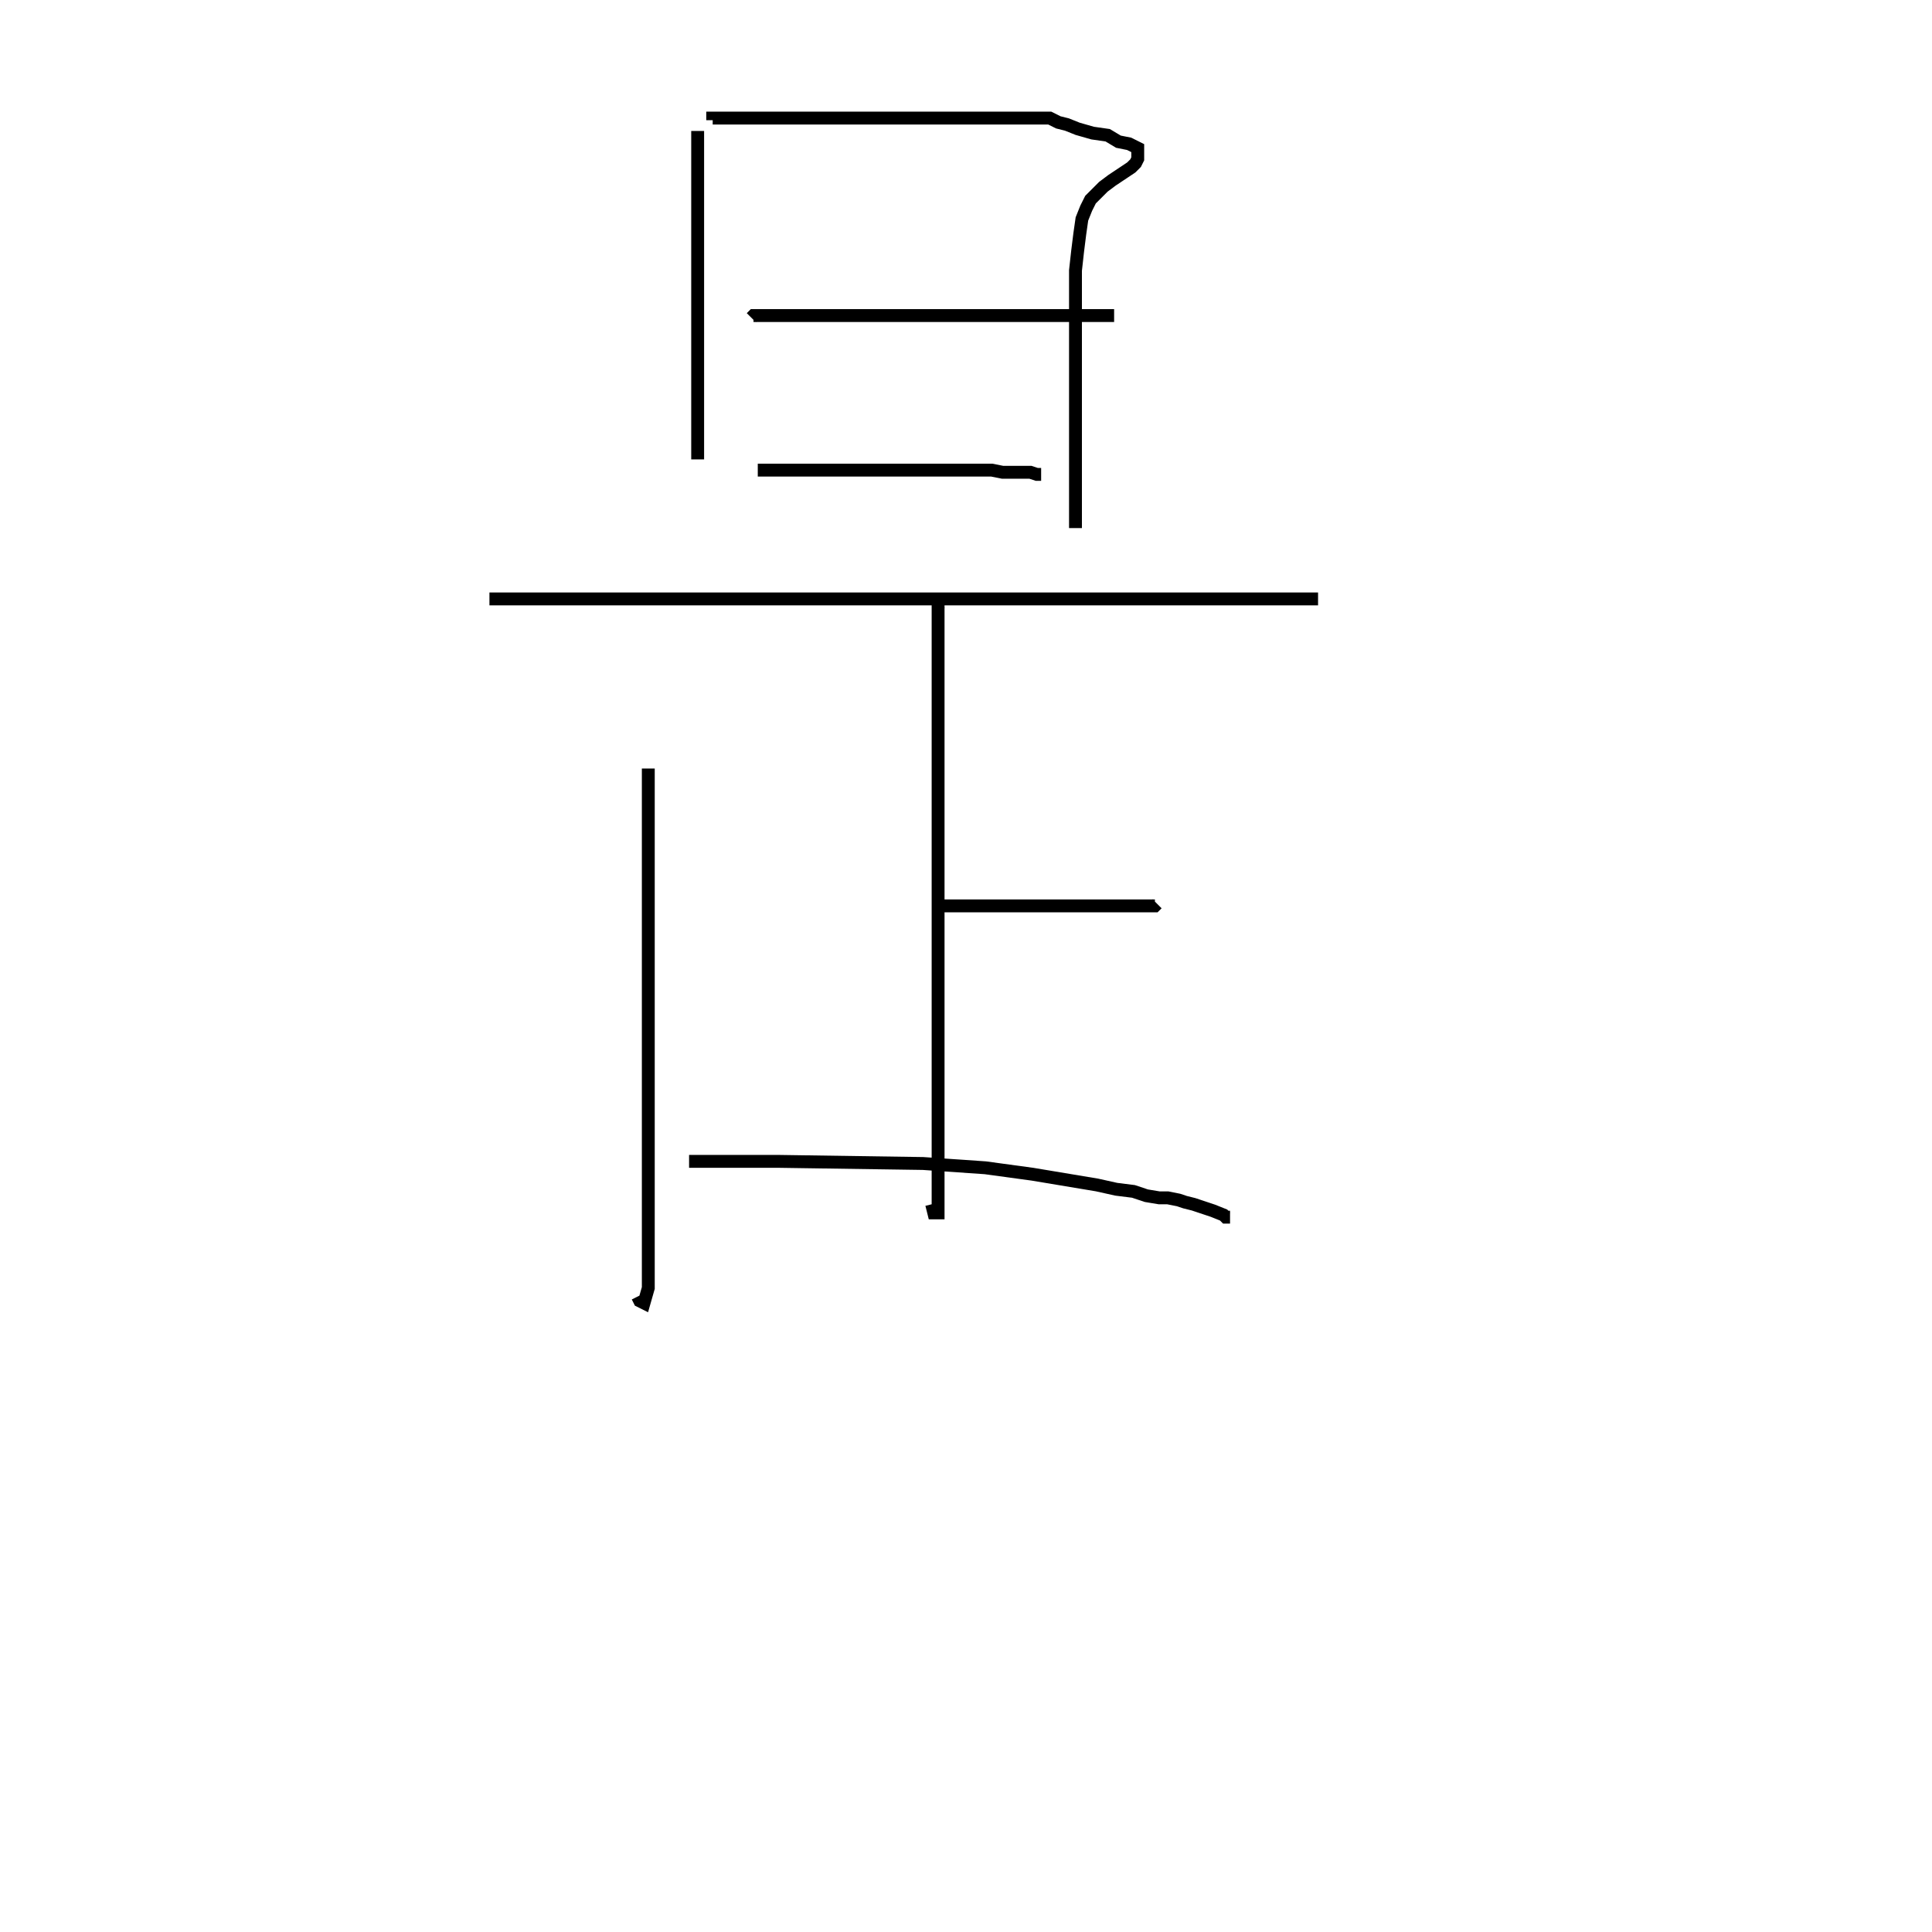
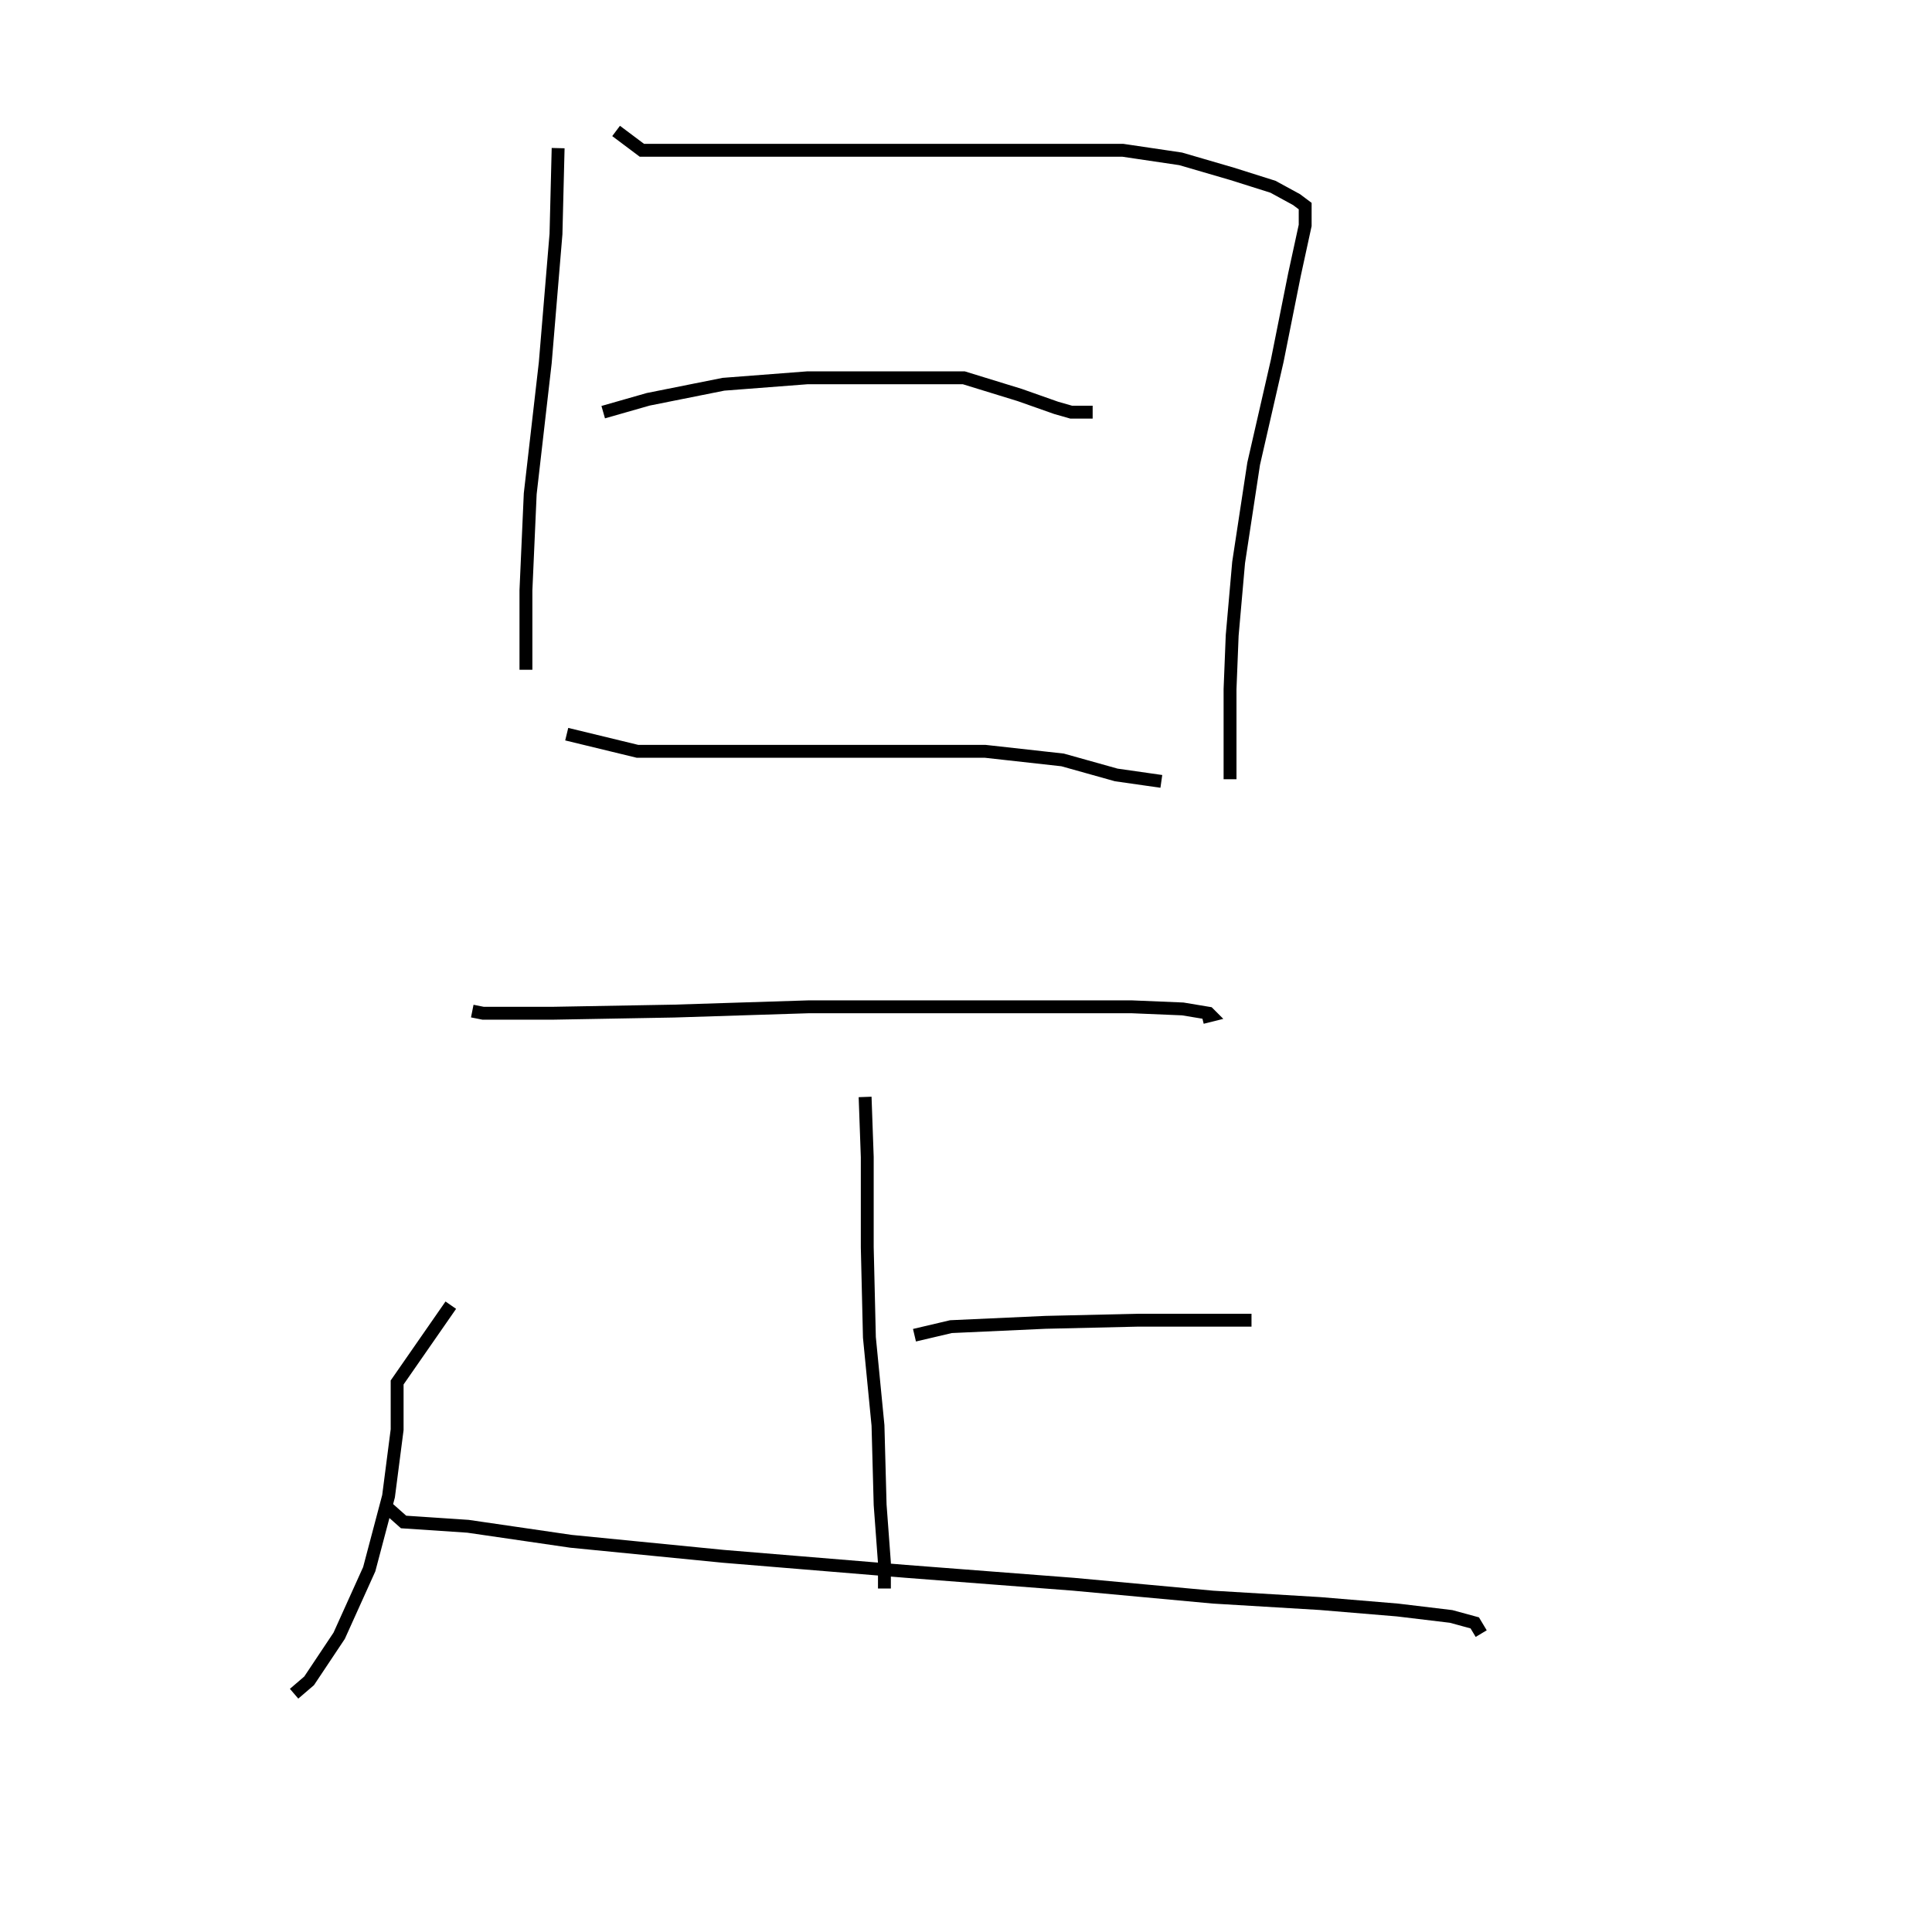
<svg xmlns="http://www.w3.org/2000/svg" width="300" height="300" viewBox="0 0 300 300">
-   <path d="M 108.333 20.333 L 108.333 21.667 L 108.333 25 L 108.333 29.333 L 108.333 41.667 L 108.333 47.333 L 108.333 57.333 L 108.333 61 L 108.333 64 L 108.333 66.333 L 108.333 68 L 108.333 69.333 L 108.333 70.667 L 108.333 71.333 M 110.667 18.667 L 110.667 18.333 L 112.0 18.333 L 115.0 18.333 L 127.333 18.333 L 135.333 18.333 L 147.667 18.333 L 153.0 18.333 L 156.667 18.333 L 160.333 18.333 L 162.0 18.333 L 163.0 18.333 L 164.333 19 L 165.667 19.333 L 167.333 20 L 169.667 20.667 L 172.0 21 L 173.667 22 L 175.333 22.333 L 176.667 23 L 176.667 23.667 L 176.667 24 L 176.667 24.667 L 176.333 25.333 L 175.667 26 L 174.667 26.667 L 173.667 27.333 L 172.667 28 L 171.333 29 L 170.333 30 L 169.333 31 L 168.667 32.333 L 168.0 34 L 167.667 36.333 L 167.333 39 L 167.0 42 L 167.0 46 L 167.0 50.667 L 167.0 55.333 L 167.0 60.667 L 167.0 65.667 L 167.0 74.667 L 167.0 77.667 L 167.0 79.667 L 167.0 81.333 L 167.0 82 M 116.667 49.333 L 117.0 49 L 118.333 49 L 125.0 49 L 131.0 49 L 139.667 49 L 155.333 49 L 161.333 49 L 166.0 49 L 169.0 49 L 170.667 49 L 171.667 49 L 172.667 49 L 173.0 49 M 117.667 73 L 118.0 73 L 118.667 73 L 119.667 73 L 122.333 73 L 124.0 73 L 132.333 73 L 137.667 73 L 142.667 73 L 148.0 73 L 151.667 73 L 154.0 73 L 155.667 73.333 L 157.0 73.333 L 158.0 73.333 L 159.0 73.333 L 159.667 73.333 L 160.0 73.333 L 161.0 73.667 L 161.333 73.667 L 161.667 73.667 M 76.0 93 L 77.333 93 L 85.0 93 L 95.667 93 L 133.667 93 L 153.333 93 L 170.667 93 L 183.667 93 L 191.333 93 L 197.0 93 L 200.0 93 L 202.0 93 L 203.0 93 L 203.667 93 L 204.333 93 L 204.667 93 M 146.0 93.667 L 145.667 94 L 145.667 95 L 145.667 103.667 L 145.667 126.667 L 145.667 157.333 L 145.667 168.667 L 145.667 177 L 145.667 182.667 L 145.667 185.667 L 145.667 187.333 L 145.667 188.333 L 145.333 188.333 L 145.0 188.333 L 144.667 187 M 145.667 140.667 L 146.0 140.667 L 147.0 140.667 L 150.333 140.667 L 164.333 140.667 L 171.0 140.667 L 175.667 140.667 L 178.333 140.667 L 179.333 140.667 L 179.667 140.333 M 100.667 119.333 L 100.667 119.667 L 100.667 120.667 L 100.667 123 L 100.667 127 L 100.667 139.333 L 100.667 148.333 L 100.667 157.667 L 100.667 164.333 L 100.667 170.333 L 100.667 176.667 L 100.667 182.667 L 100.667 188.667 L 100.667 193.333 L 100.667 197.333 L 100.667 200 L 100.0 202.333 L 99.333 202 L 99.0 201.333 M 107.0 180.333 L 107.333 180.333 L 108.667 180.333 L 113.0 180.333 L 120.667 180.333 L 143.333 180.667 L 153.0 181.333 L 160.333 182.333 L 170.333 184 L 173.333 184.667 L 176.0 185 L 178.0 185.667 L 180.0 186 L 181.333 186 L 183.0 186.333 L 184.0 186.667 L 185.333 187 L 187.333 187.667 L 188.333 188 L 190.0 188.667 L 190.333 189 L 191.0 189 " fill="none" stroke="black" stroke-width="2" />
+   <path d="M 86.667 23 L 86.333 36.333 L 84.667 56.333 L 82.333 76.667 L 81.667 91.667 L 81.667 99.333 L 81.667 101.333 L 81.667 102.333 L 81.667 103.333 L 81.667 104 M 95.667 20.333 L 99.667 23.333 L 108.333 23.333 L 120.333 23.333 L 135.0 23.333 L 150.0 23.333 L 163.0 23.333 L 174.333 23.333 L 183.333 24.667 L 191.333 27 L 197.667 29 L 201.333 31 L 202.667 32 L 202.667 32.667 L 202.667 33 L 202.667 35 L 201.0 42.667 L 198.333 56 L 194.667 72 L 192.333 87.333 L 191.333 98.667 L 191.0 107 L 191.0 114 L 191.0 121 M 93.667 64 L 100.667 62 L 112.333 59.667 L 125.333 58.667 L 138.0 58.667 L 149.667 58.667 L 158.333 61.333 L 164.0 63.333 L 166.333 64 L 167.0 64 L 168.0 64 L 169.667 64 M 88.0 114 L 99.0 116.667 L 110.333 116.667 L 124.0 116.667 L 138.667 116.667 L 153.0 116.667 L 165.0 118 L 173.333 120.333 L 178.0 121 L 180.333 121.333 M 73.333 157 L 75.0 157.333 L 86.0 157.333 L 104.667 157 L 125.667 156.333 L 145.667 156.333 L 163.333 156.333 L 175.667 156.333 L 183.667 156.667 L 187.667 157.333 L 188.0 157.667 L 186.667 158 M 134.333 170.333 L 134.667 179.667 L 134.667 193.667 L 135.0 207.667 L 136.333 221.333 L 136.667 233.667 L 137.333 242.667 L 137.333 246.667 L 137.333 244.667 M 142.0 207.333 L 147.667 206 L 162.333 205.333 L 176.667 205 L 188.0 205 L 193.667 205 L 194.333 205 M 70.0 202.667 L 61.667 214.667 L 61.667 222 L 60.333 232.333 L 57.333 243.667 L 52.667 254 L 48.0 261 L 45.667 263 M 59.667 233.667 L 62.667 236.333 L 72.667 237 L 88.667 239.333 L 112.333 241.667 L 140.667 244 L 166.667 246 L 188.333 248 L 205.0 249 L 217.0 250 L 225.333 251 L 229.0 252 L 230.0 253.667 " fill="none" stroke="black" stroke-width="2" />
</svg>
